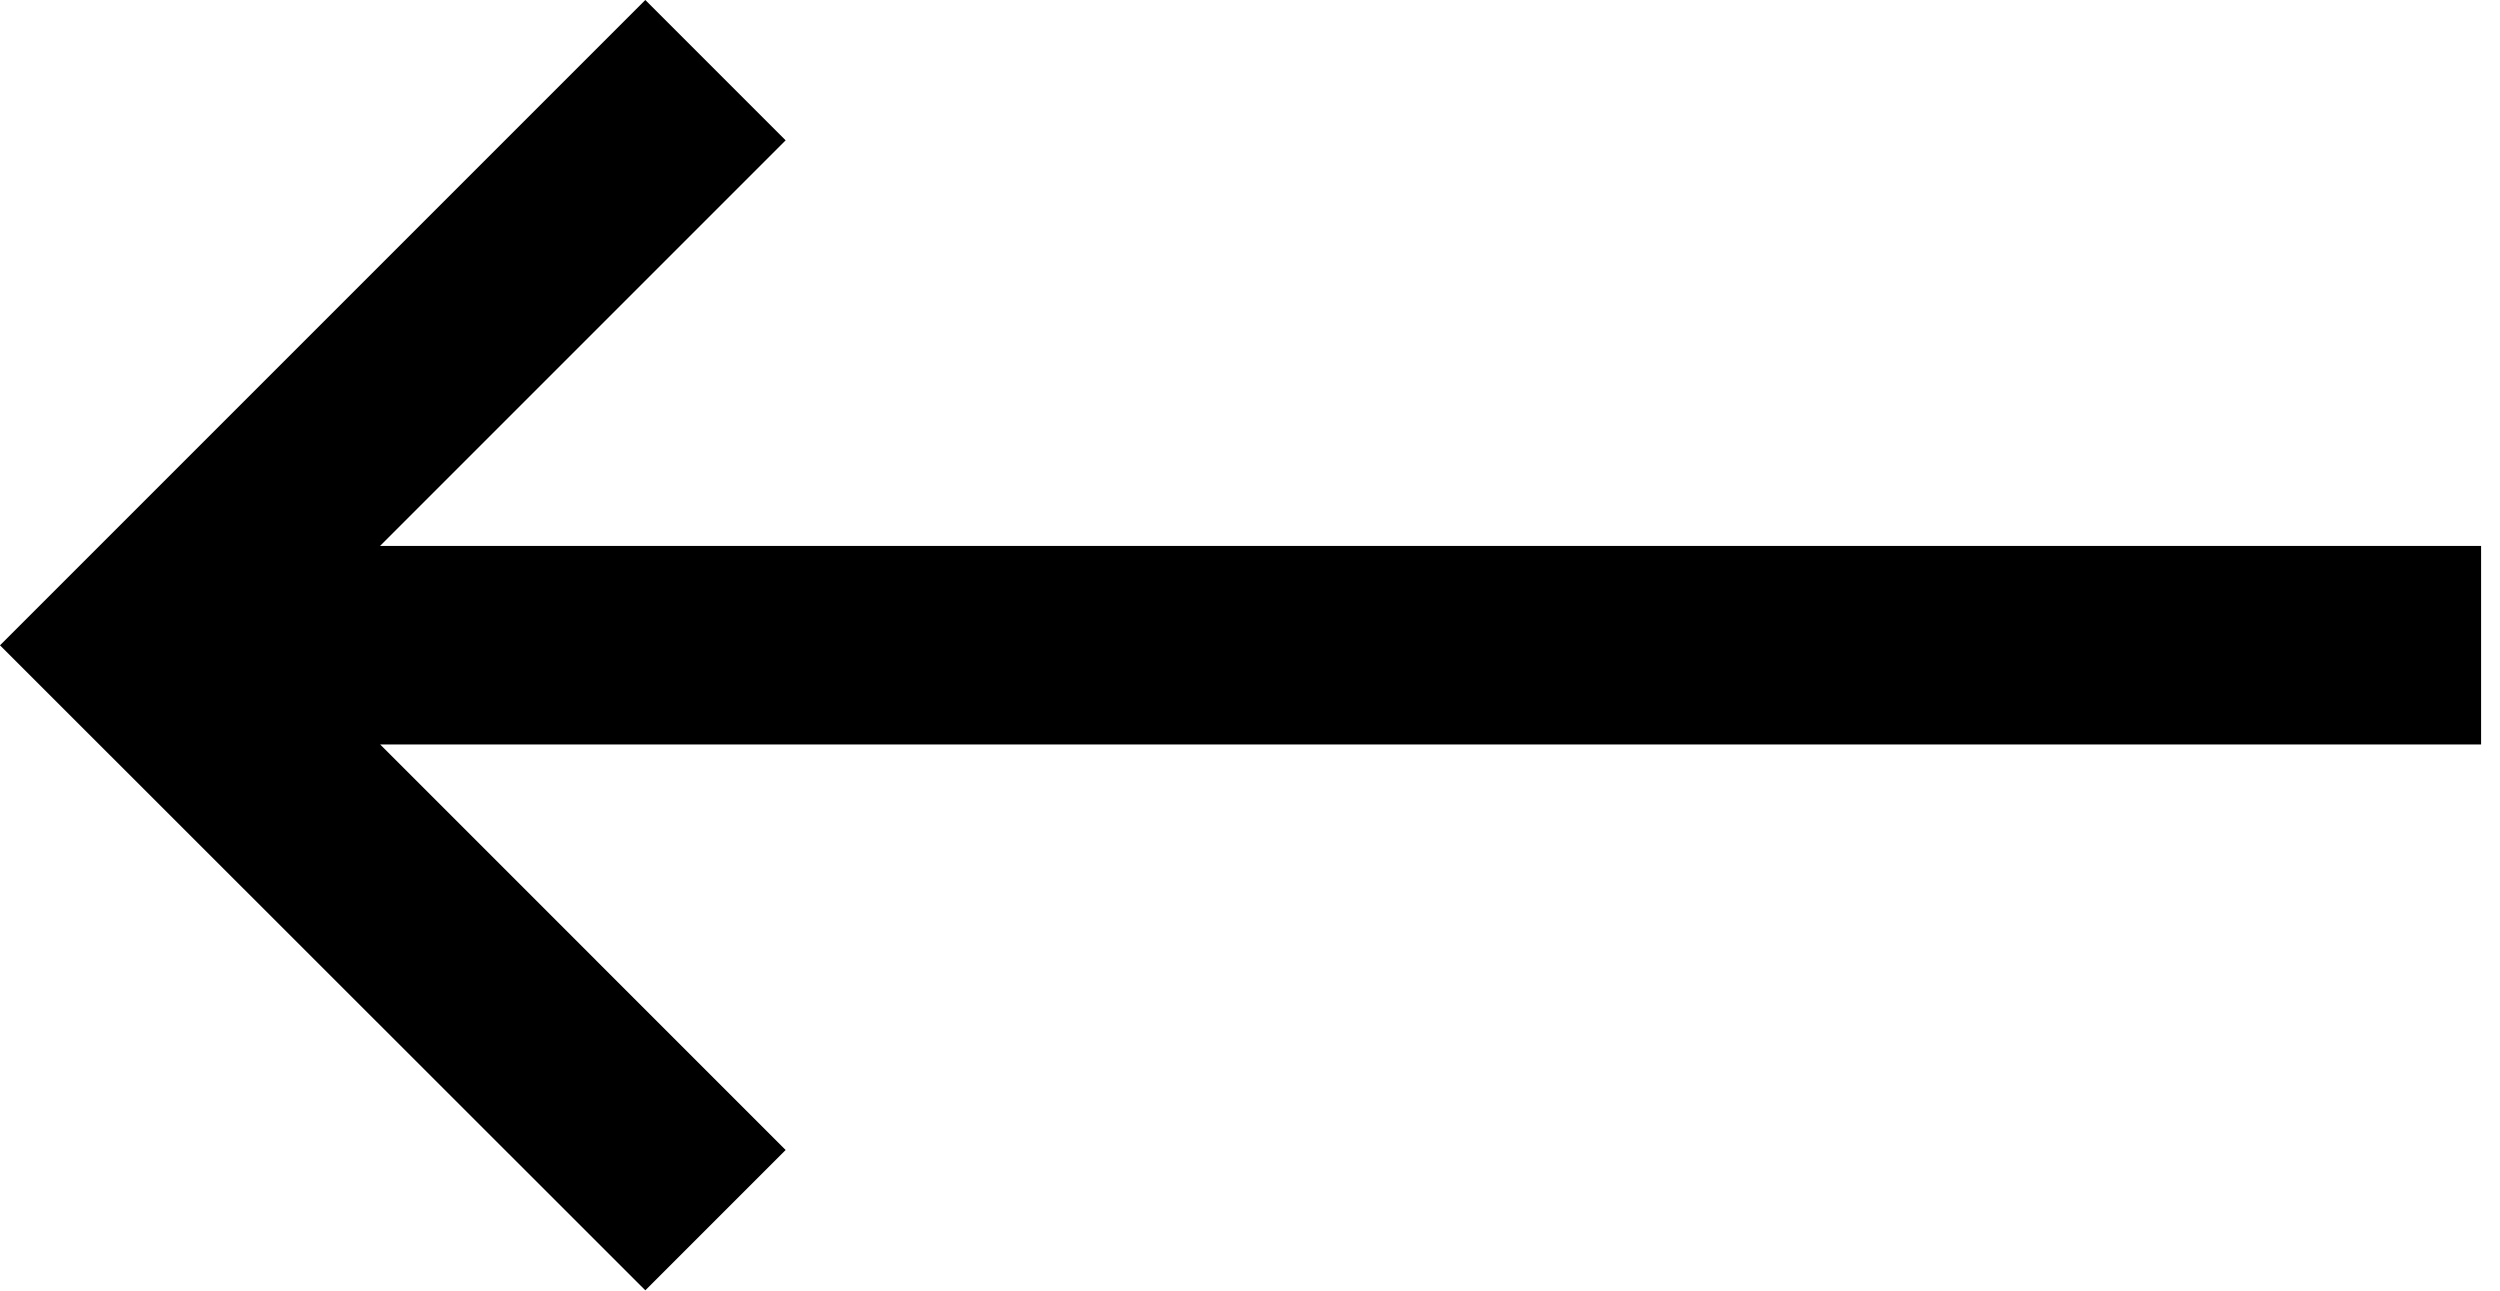
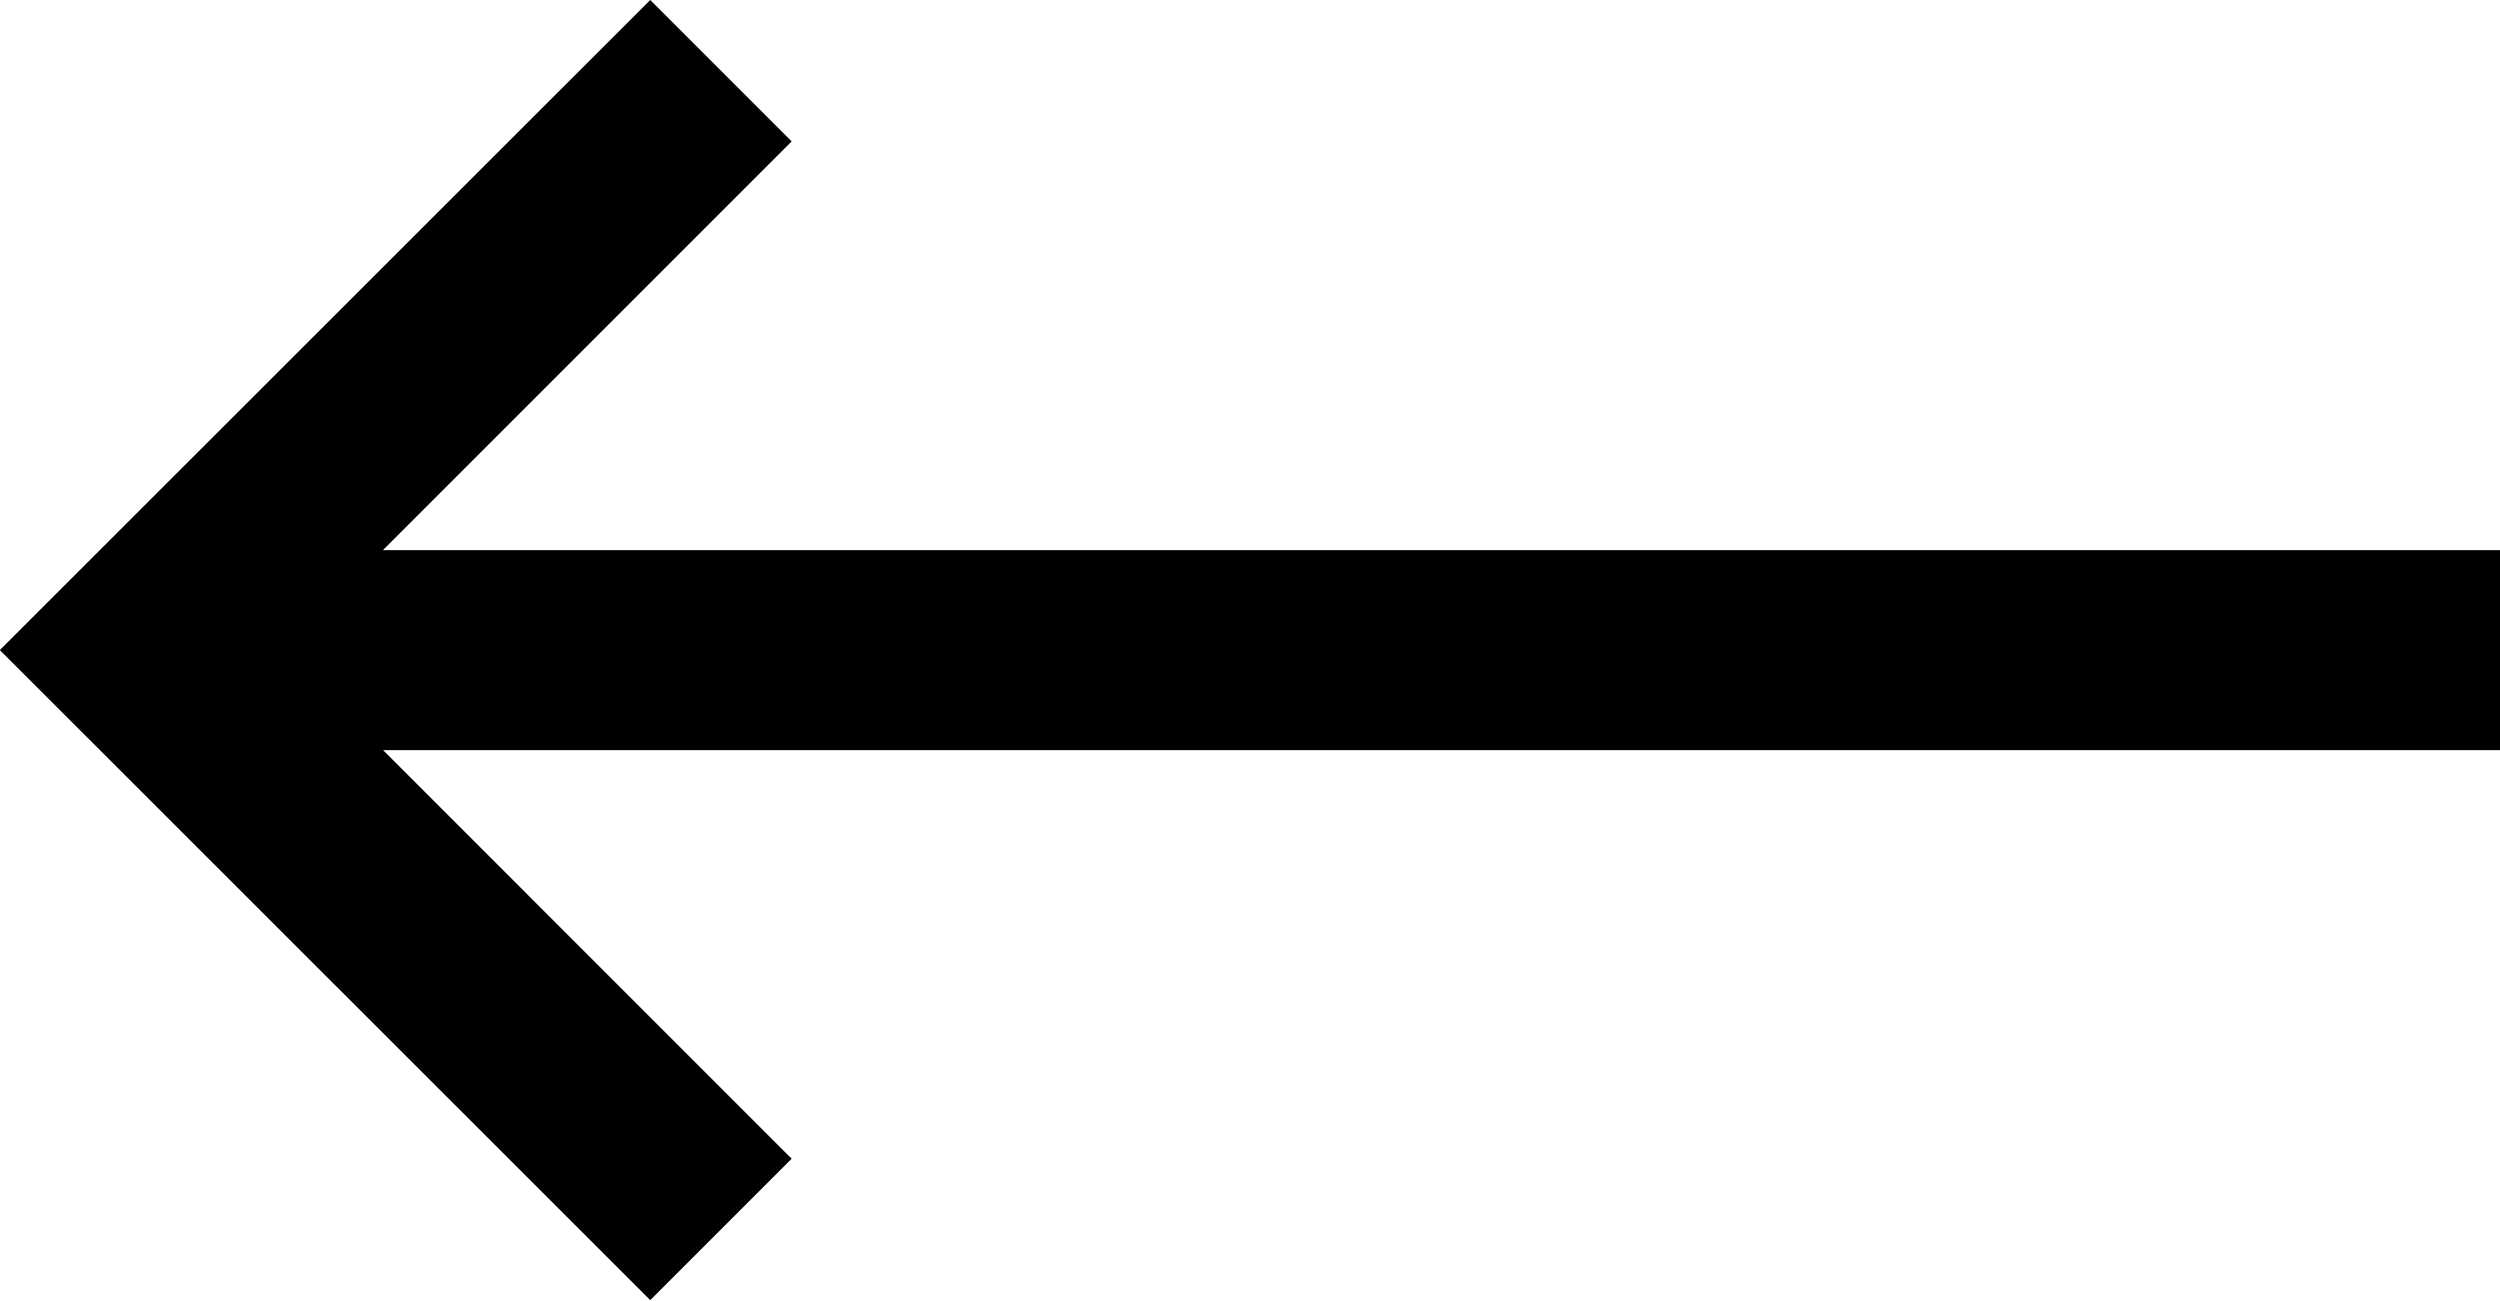
- <svg xmlns="http://www.w3.org/2000/svg" version="1.1" width="62" height="32" viewBox="0 0 62 32">
-   <path d="M61.531 13.539h-52.106l10.059-10.059-3.48-3.48-16.004 16.004 16.004 15.996 3.48-3.48-10.057-10.058h52.104z" />
+ <svg xmlns="http://www.w3.org/2000/svg" version="1.1" id="Layer_1" x="0px" y="0px" width="50px" height="26.003px" viewBox="0 0 50 26.003" enable-background="new 0 0 50 26.003" xml:space="preserve">
+   <polygon points="50,11.002 7.659,11.002 15.833,2.828 13.005,0 0,12.998 0.003,13.001 0,13.005 13.005,26.003 15.833,23.175 7.661,15.002 50,15.002 " />
</svg>
